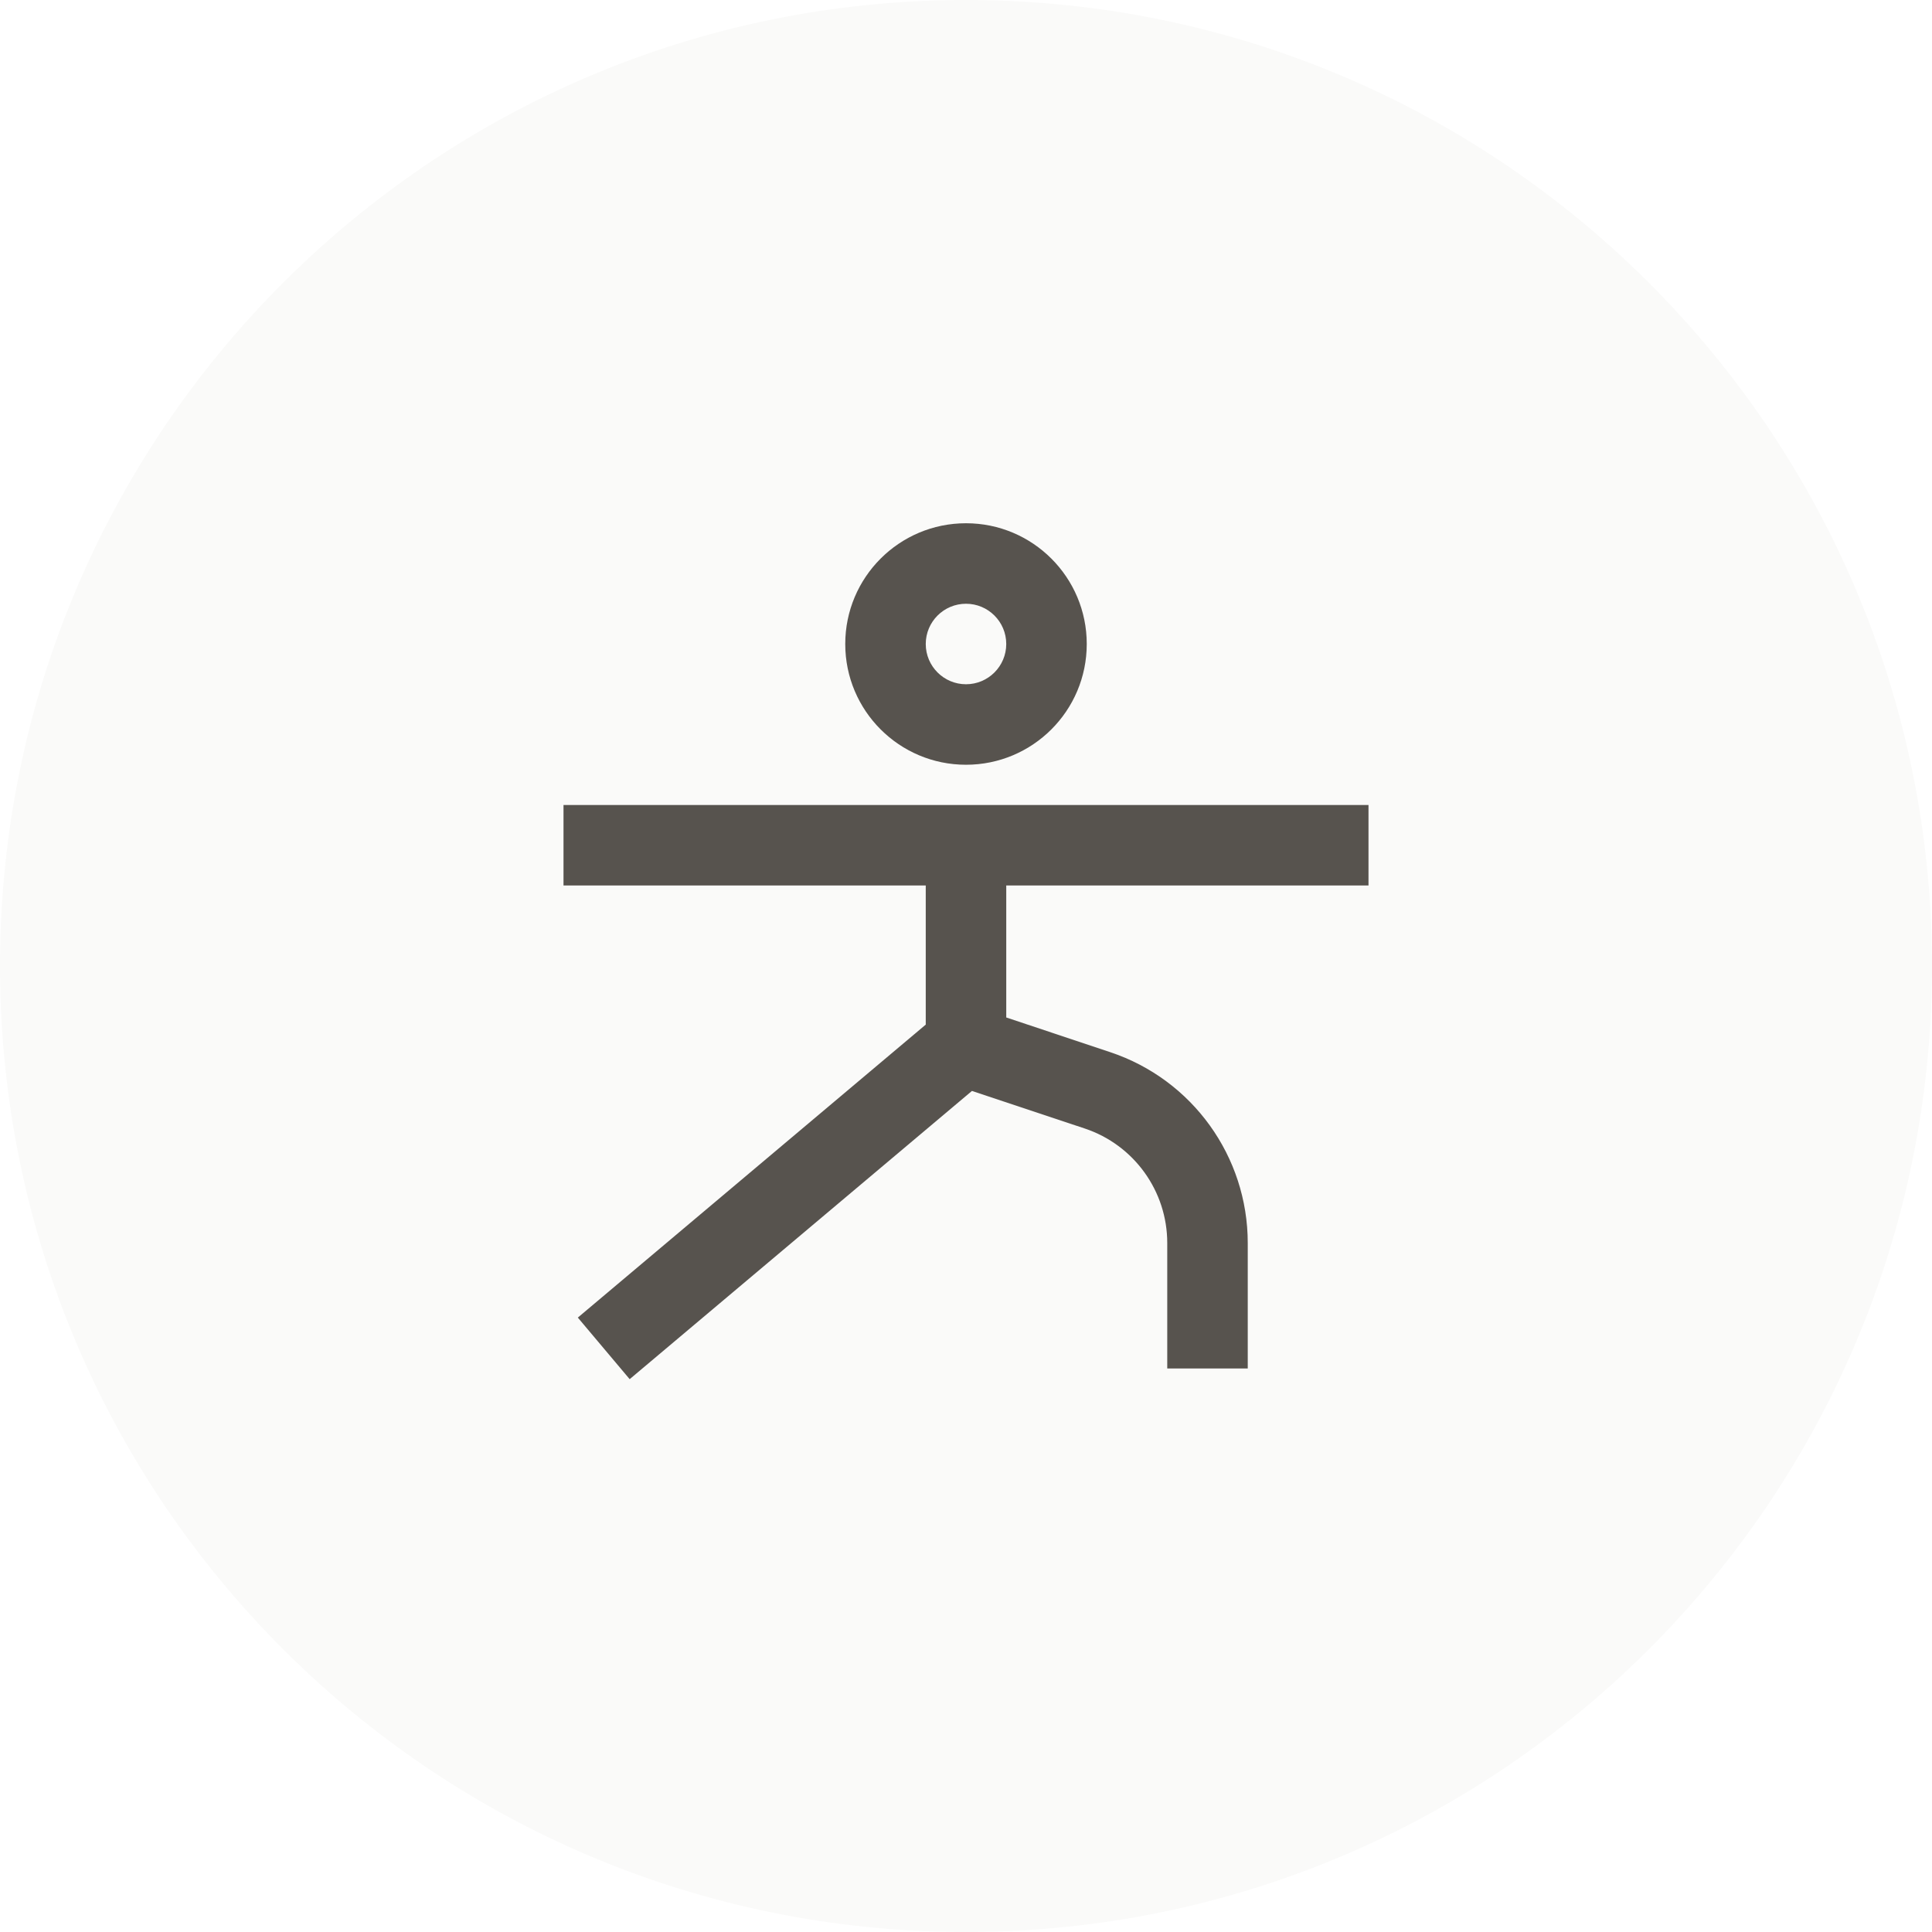
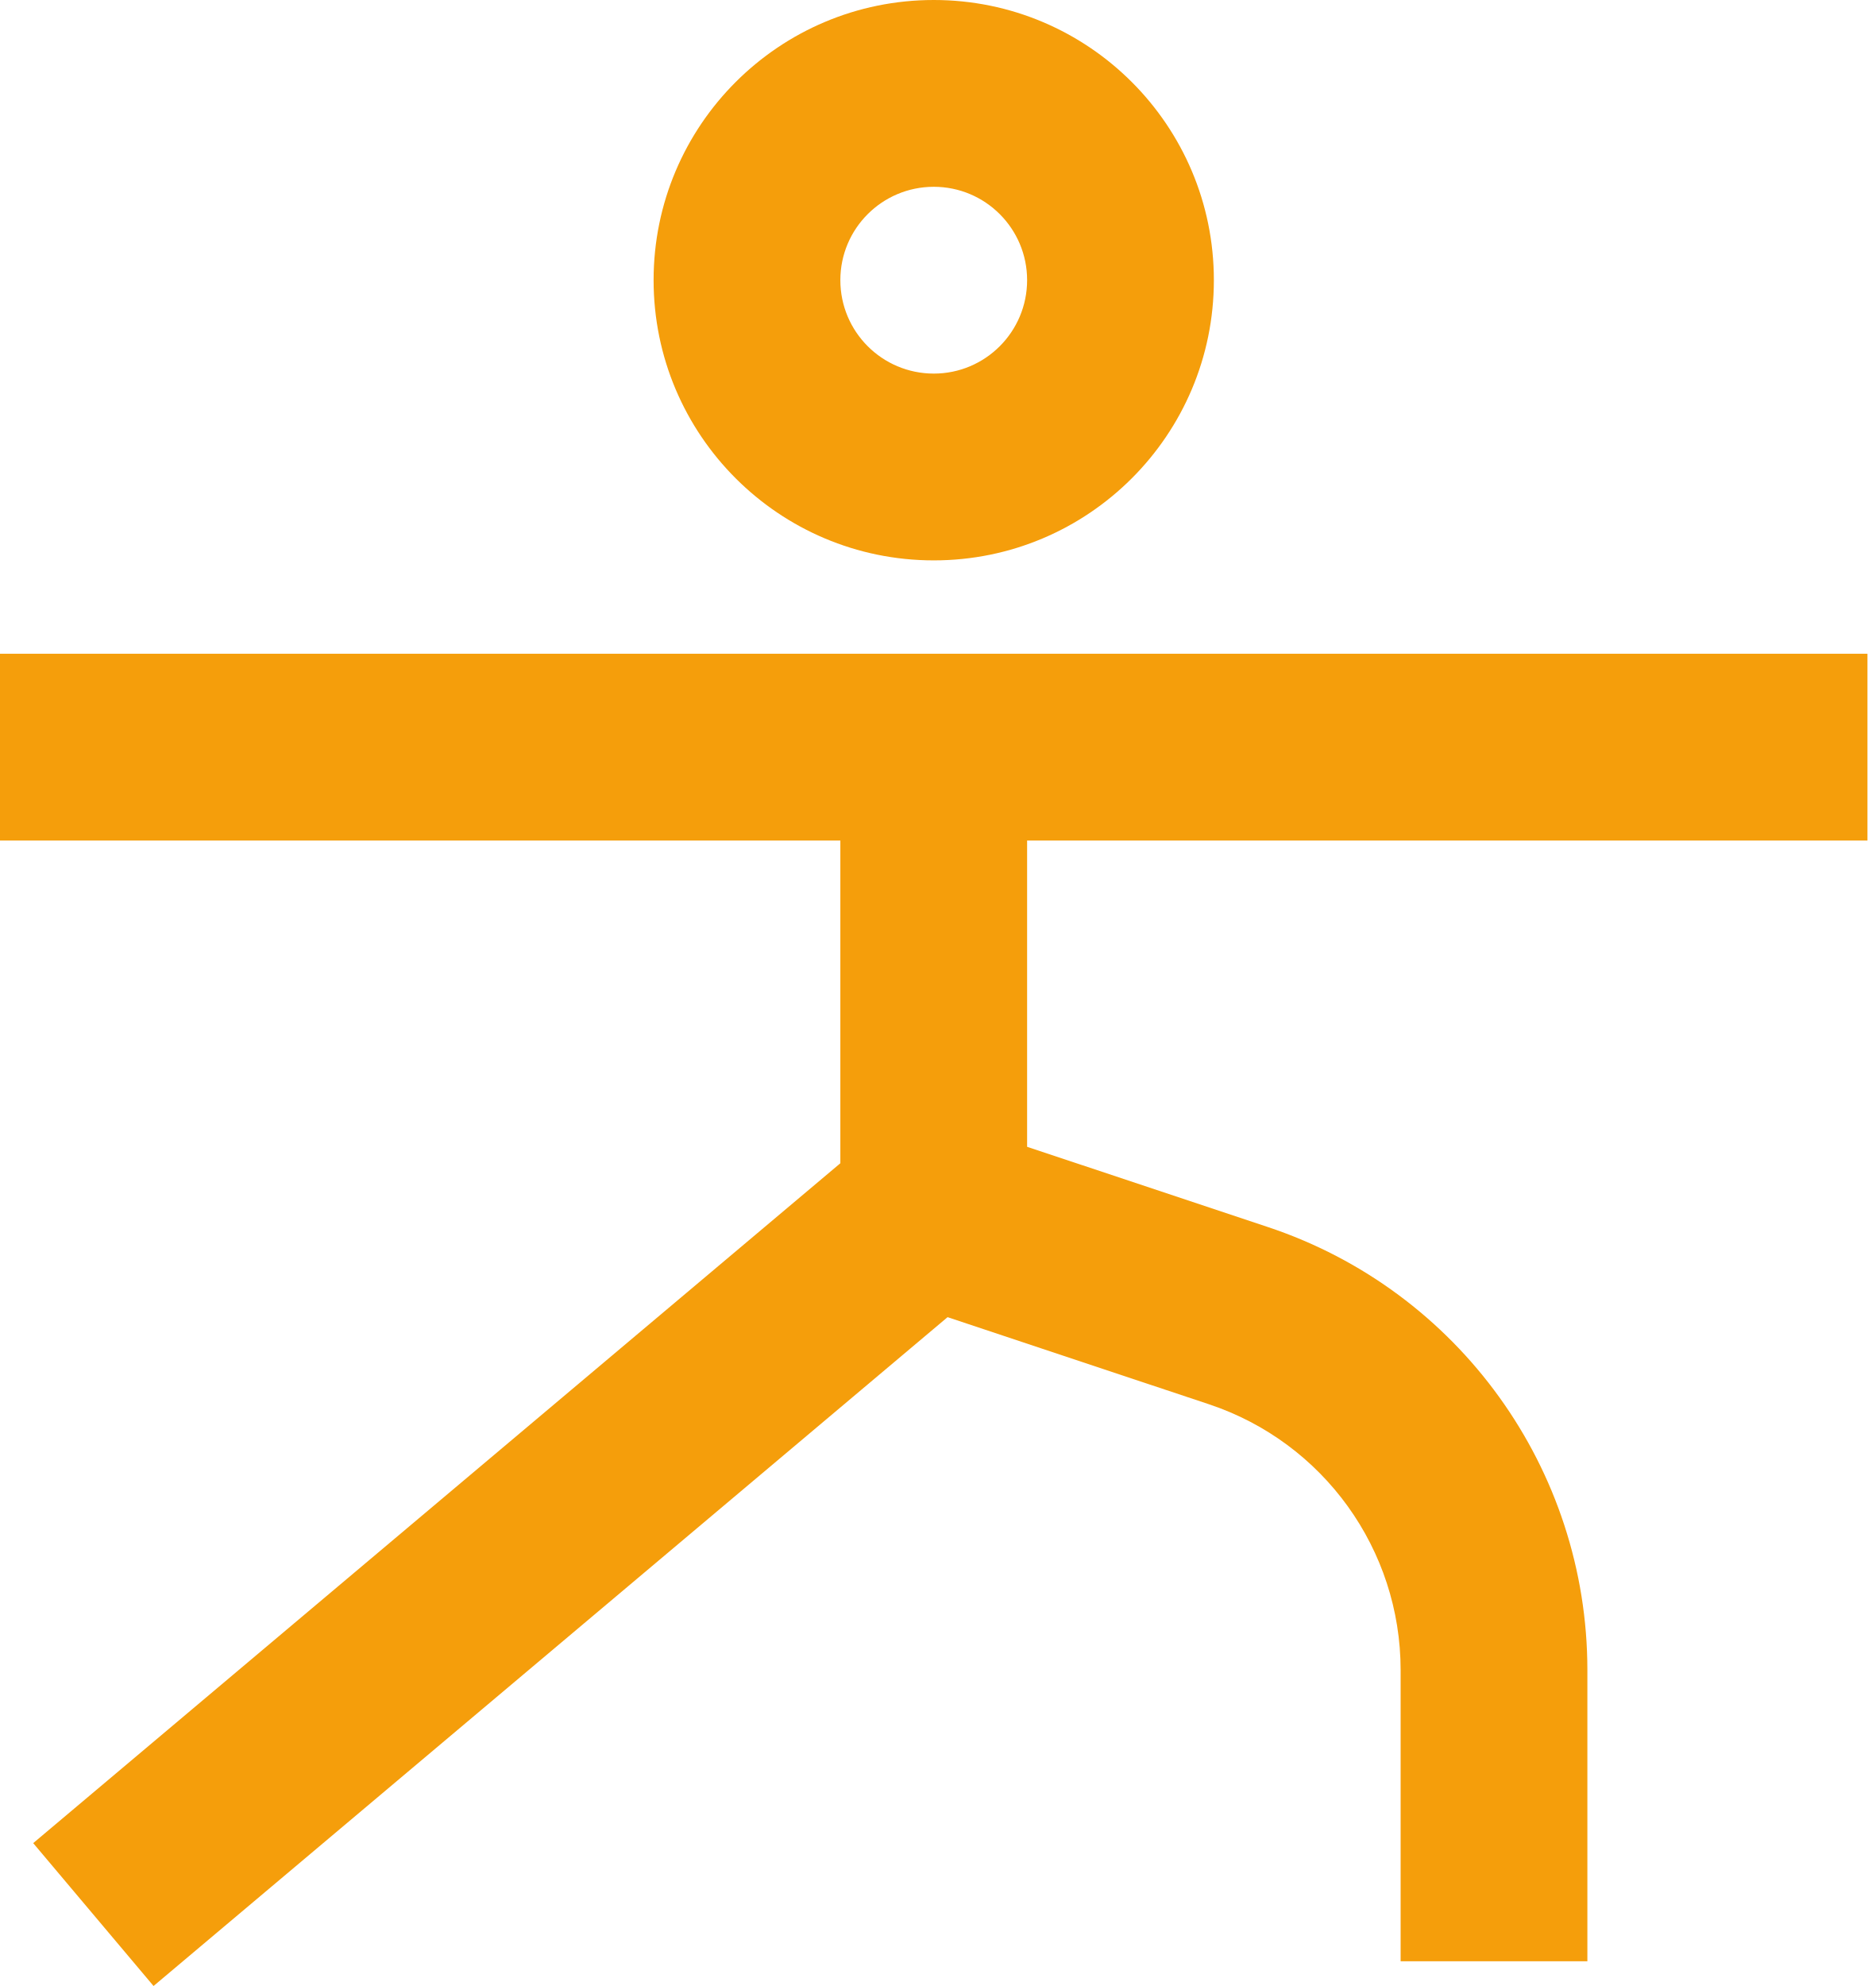
- <svg xmlns="http://www.w3.org/2000/svg" width="48" height="48" viewBox="0 0 48 48" fill="none">
-   <path d="M0 24C0 10.745 10.745 0 24 0C37.255 0 48 10.745 48 24C48 37.255 37.255 48 24 48C10.745 48 0 37.255 0 24Z" fill="#FAFAF9" />
-   <path fill-rule="evenodd" clip-rule="evenodd" d="M24 13C22.343 13 21 14.343 21 16C21 17.657 22.343 19 24 19C25.657 19 27 17.657 27 16C27 14.343 25.657 13 24 13ZM23 16C23 15.448 23.448 15 24 15C24.552 15 25 15.448 25 16C25 16.552 24.552 17 24 17C23.448 17 23 16.552 23 16Z" fill="#57534E" />
-   <path d="M14 20V22H23V25.456L14.356 32.735L15.644 34.265L24.148 27.104L26.949 28.037C28.174 28.445 29 29.592 29 30.883V34H31V30.883C31 28.731 29.623 26.82 27.581 26.14L25 25.279V22H34V20H14Z" fill="#57534E" />
+ <svg xmlns="http://www.w3.org/2000/svg" width="17" height="18" viewBox="0 0 17 18" fill="none">
+   <path fill-rule="evenodd" clip-rule="evenodd" d="M8.465 0C7.062 0 5.925 1.137 5.925 2.539C5.925 3.942 7.062 5.079 8.465 5.079C9.867 5.079 11.004 3.942 11.004 2.539C11.004 1.137 9.867 0 8.465 0ZM7.618 2.539C7.618 2.072 7.997 1.693 8.465 1.693C8.932 1.693 9.311 2.072 9.311 2.539C9.311 3.007 8.932 3.386 8.465 3.386C7.997 3.386 7.618 3.007 7.618 2.539Z" fill="#F59E0B" />
+   <path d="M0 5.925V7.618H7.618V10.543L0.301 16.705L1.392 18L8.59 11.938L10.961 12.728C11.998 13.074 12.697 14.044 12.697 15.137V17.776H14.39V15.137C14.39 13.316 13.224 11.698 11.496 11.122L9.311 10.394V7.618H16.929V5.925H0Z" fill="#F59E0B" />
</svg>
